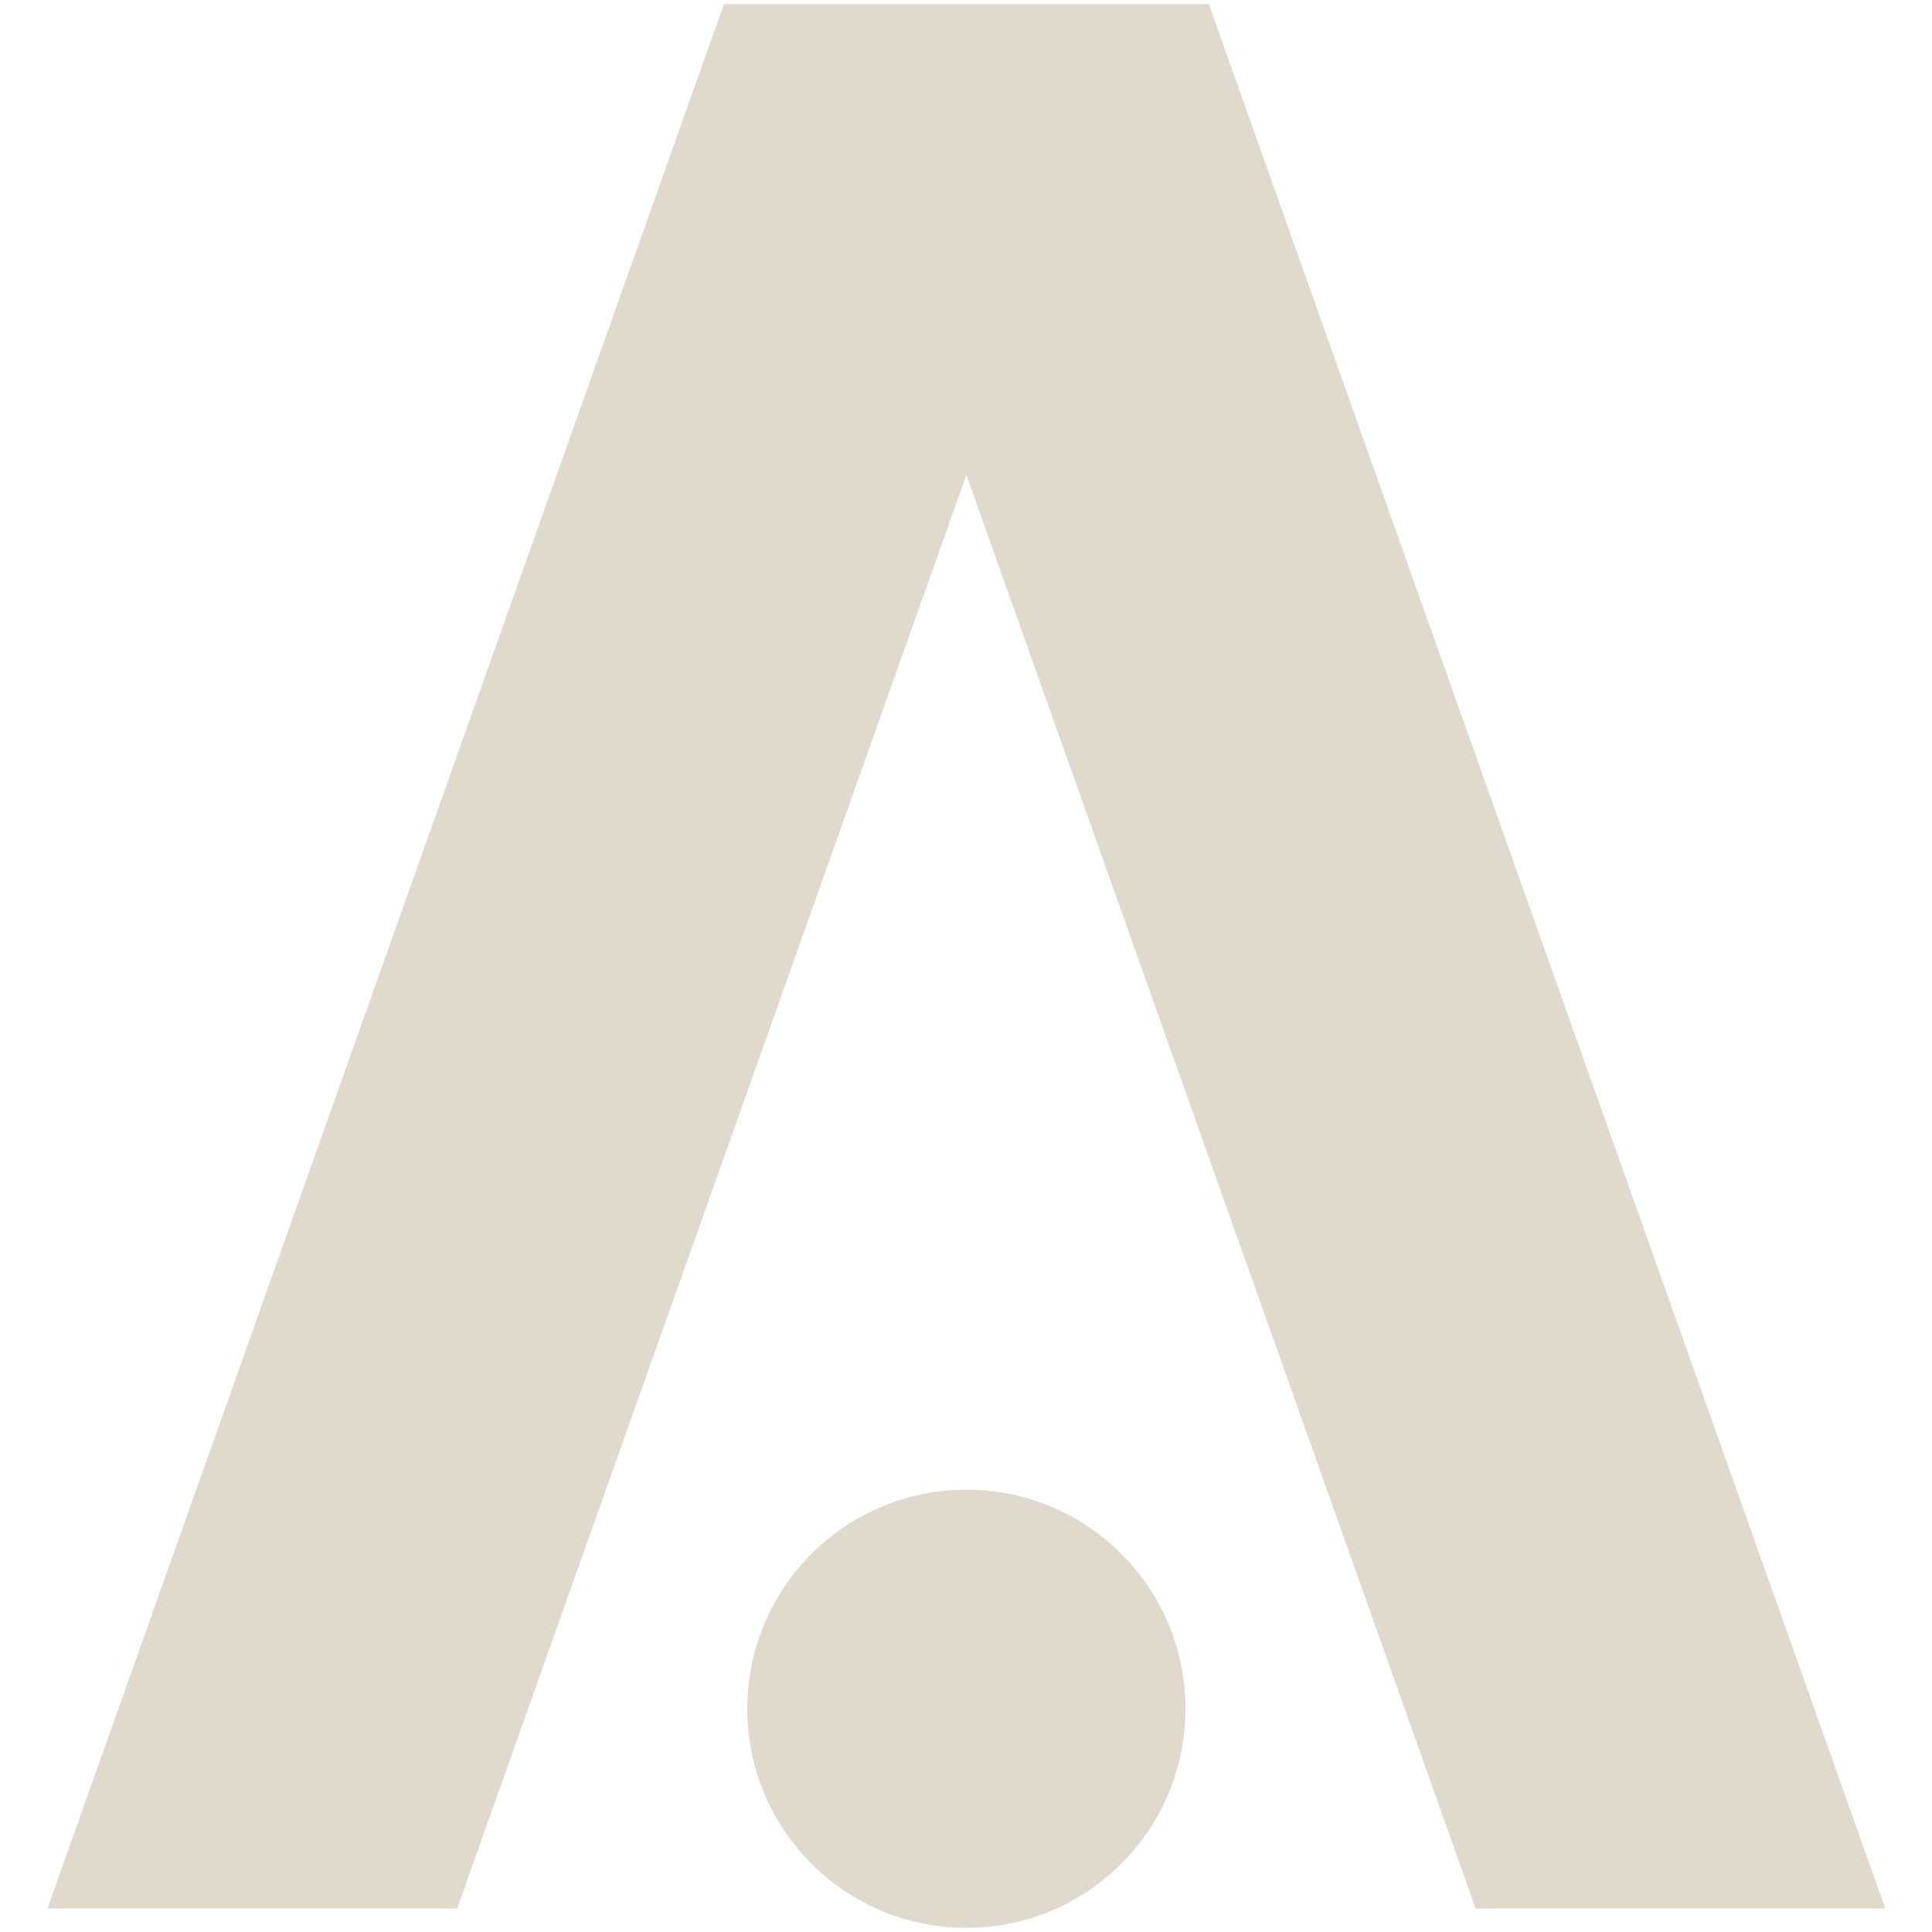
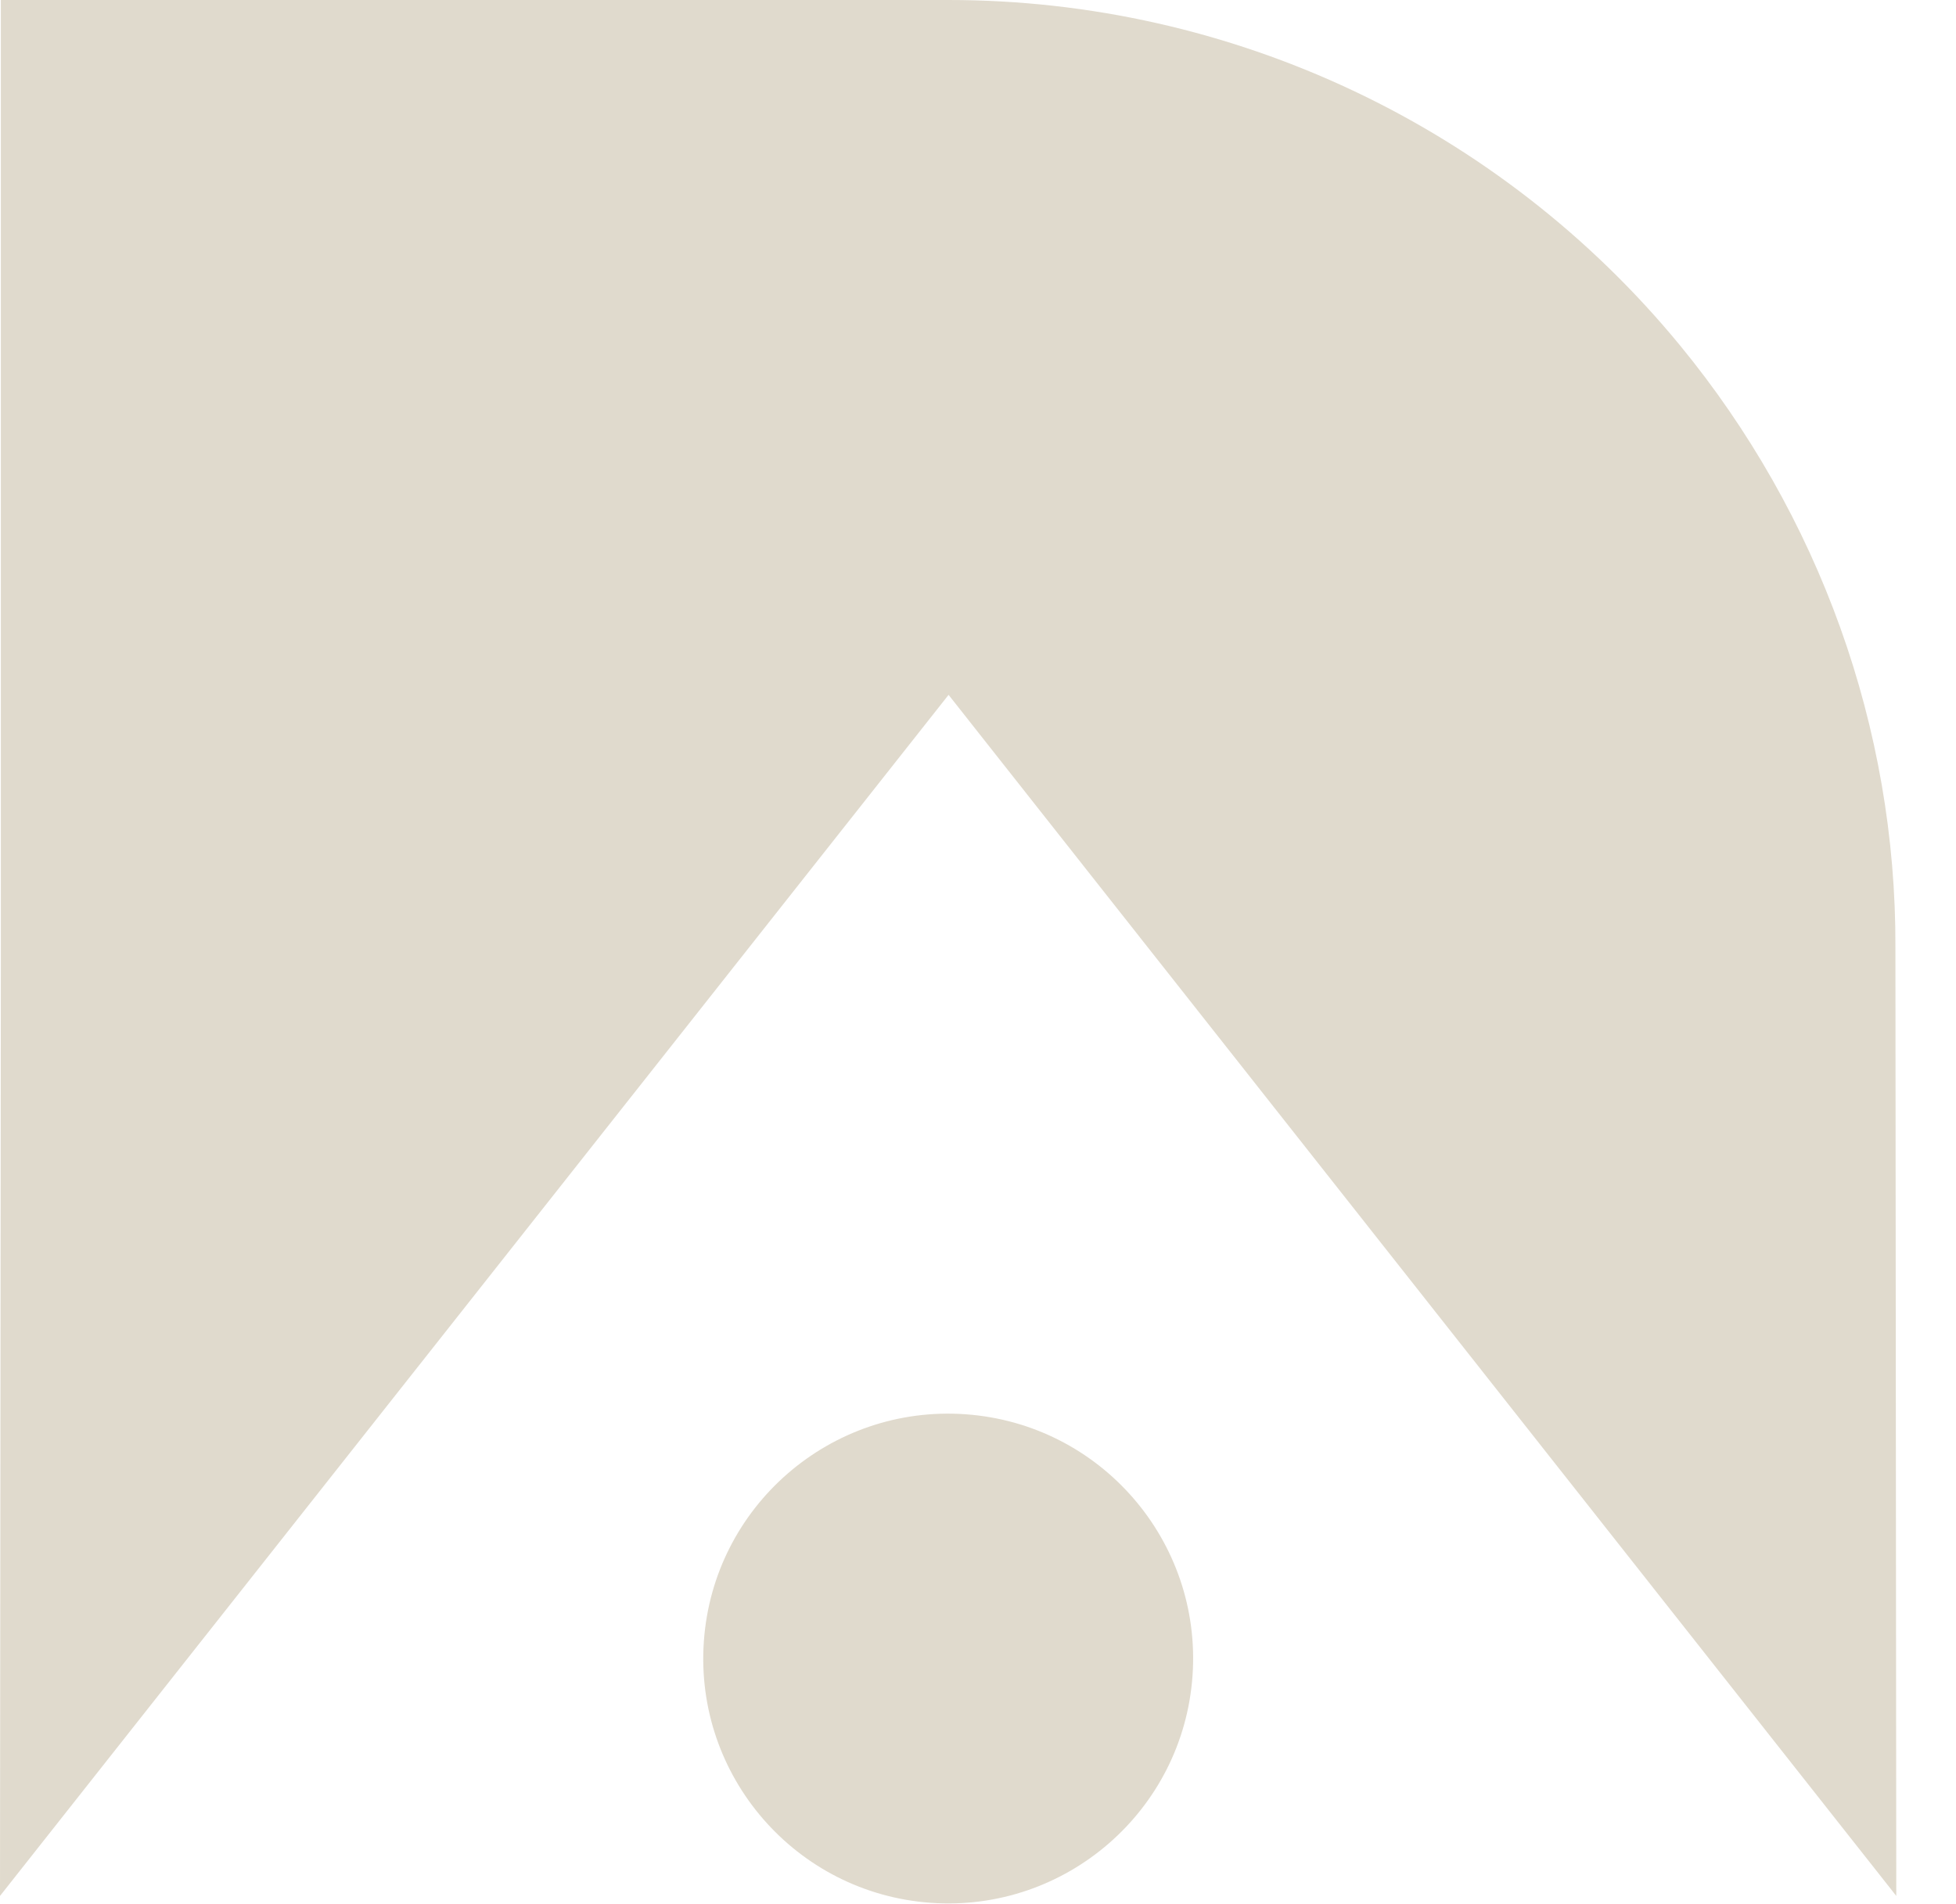
- <svg xmlns="http://www.w3.org/2000/svg" version="1.1" id="Layer_1" x="0px" y="0px" viewBox="0 0 1000 1000" style="enable-background:new 0 0 1000 1000;" xml:space="preserve">
+ <svg xmlns="http://www.w3.org/2000/svg" version="1.1" id="Layer_1" x="0px" y="0px" viewBox="0 0 226 220" style="enable-background:new 0 0 226 220;" xml:space="preserve">
  <style type="text/css">
	.st0{fill:#E0DACD;}
</style>
-   <g>
-     <circle class="st0" cx="500.2" cy="884.46" r="113.4" />
-     <polygon class="st0" points="625.69,2.14 374.7,2.14 24.57,987.81 236.62,987.81 500.2,245.8 763.78,987.81 975.82,987.81  " />
-   </g>
+   <path class="st0" d="M194.1,39.9C173.3,14.6,142.3,0,109.6,0H0.1v109.5L0,219.1L109.6,80.3l109.5,138.8L219,109.5  C219.1,84.1,210.2,59.5,194.1,39.9z" />
+   <ellipse transform="matrix(7.088900e-02 -0.9975 0.9975 7.088900e-02 -89.4343 287.4042)" class="st0" cx="109.6" cy="191.7" rx="28.3" ry="28.3" />
</svg>
